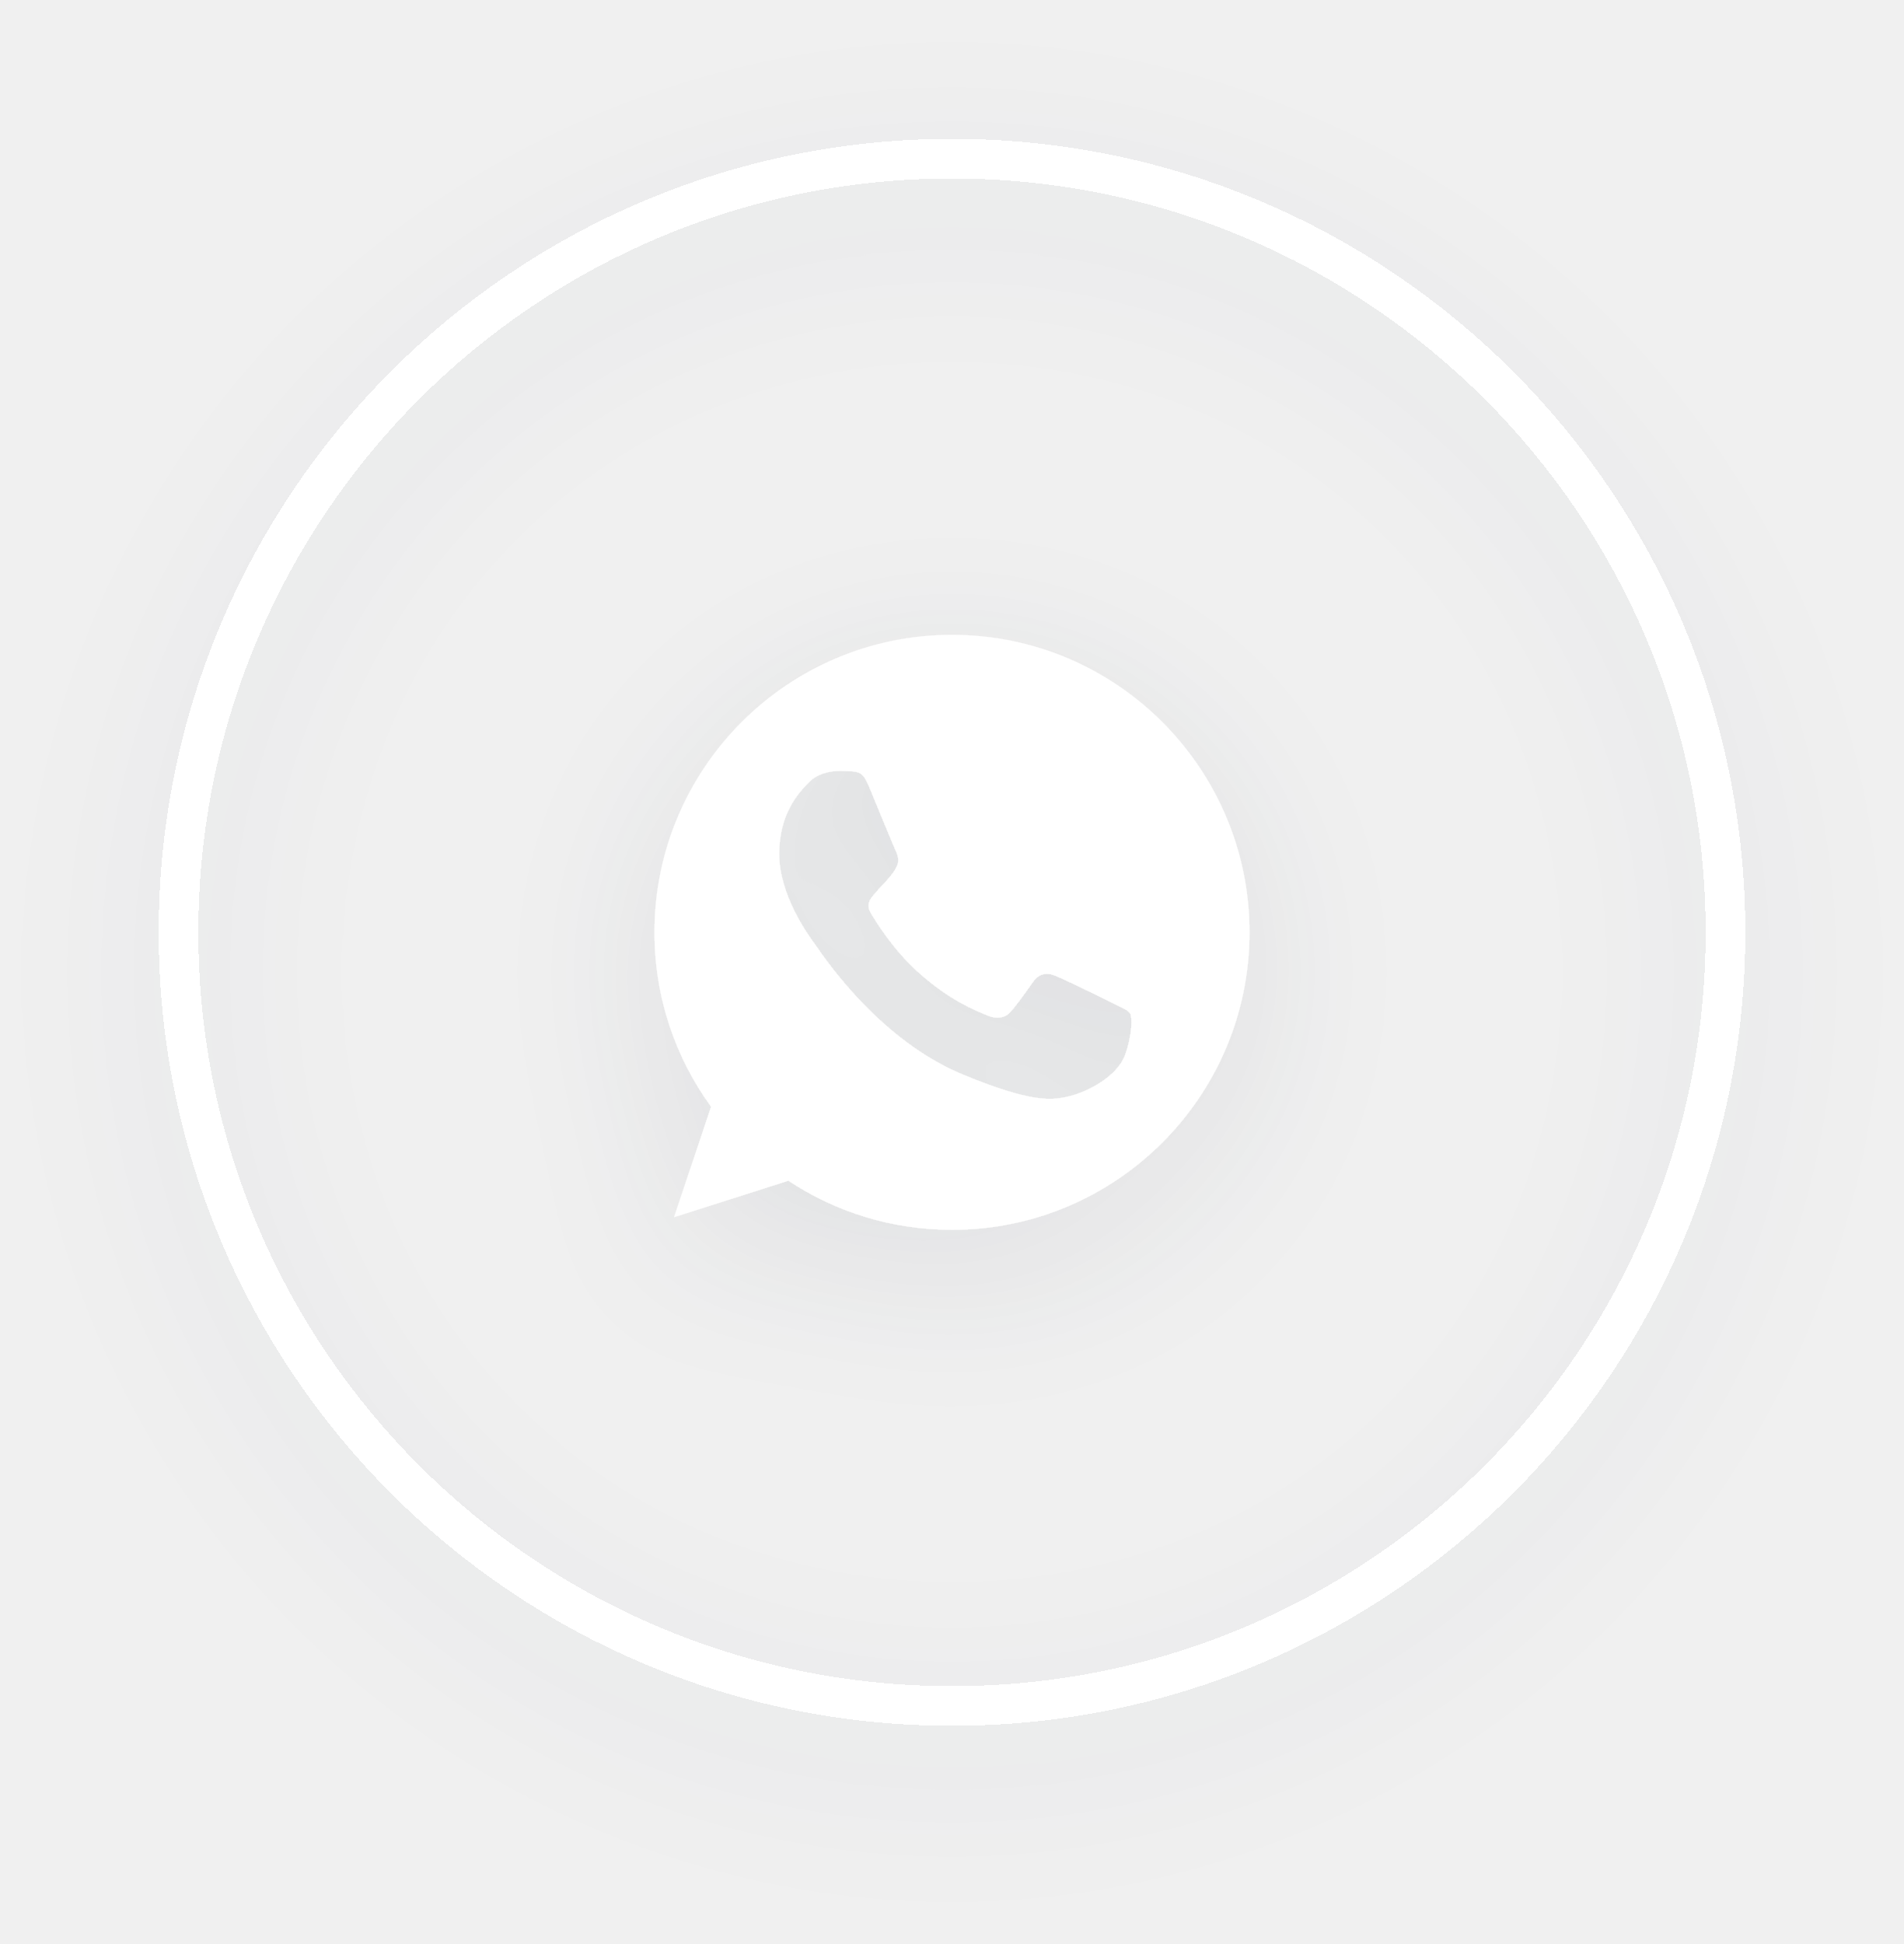
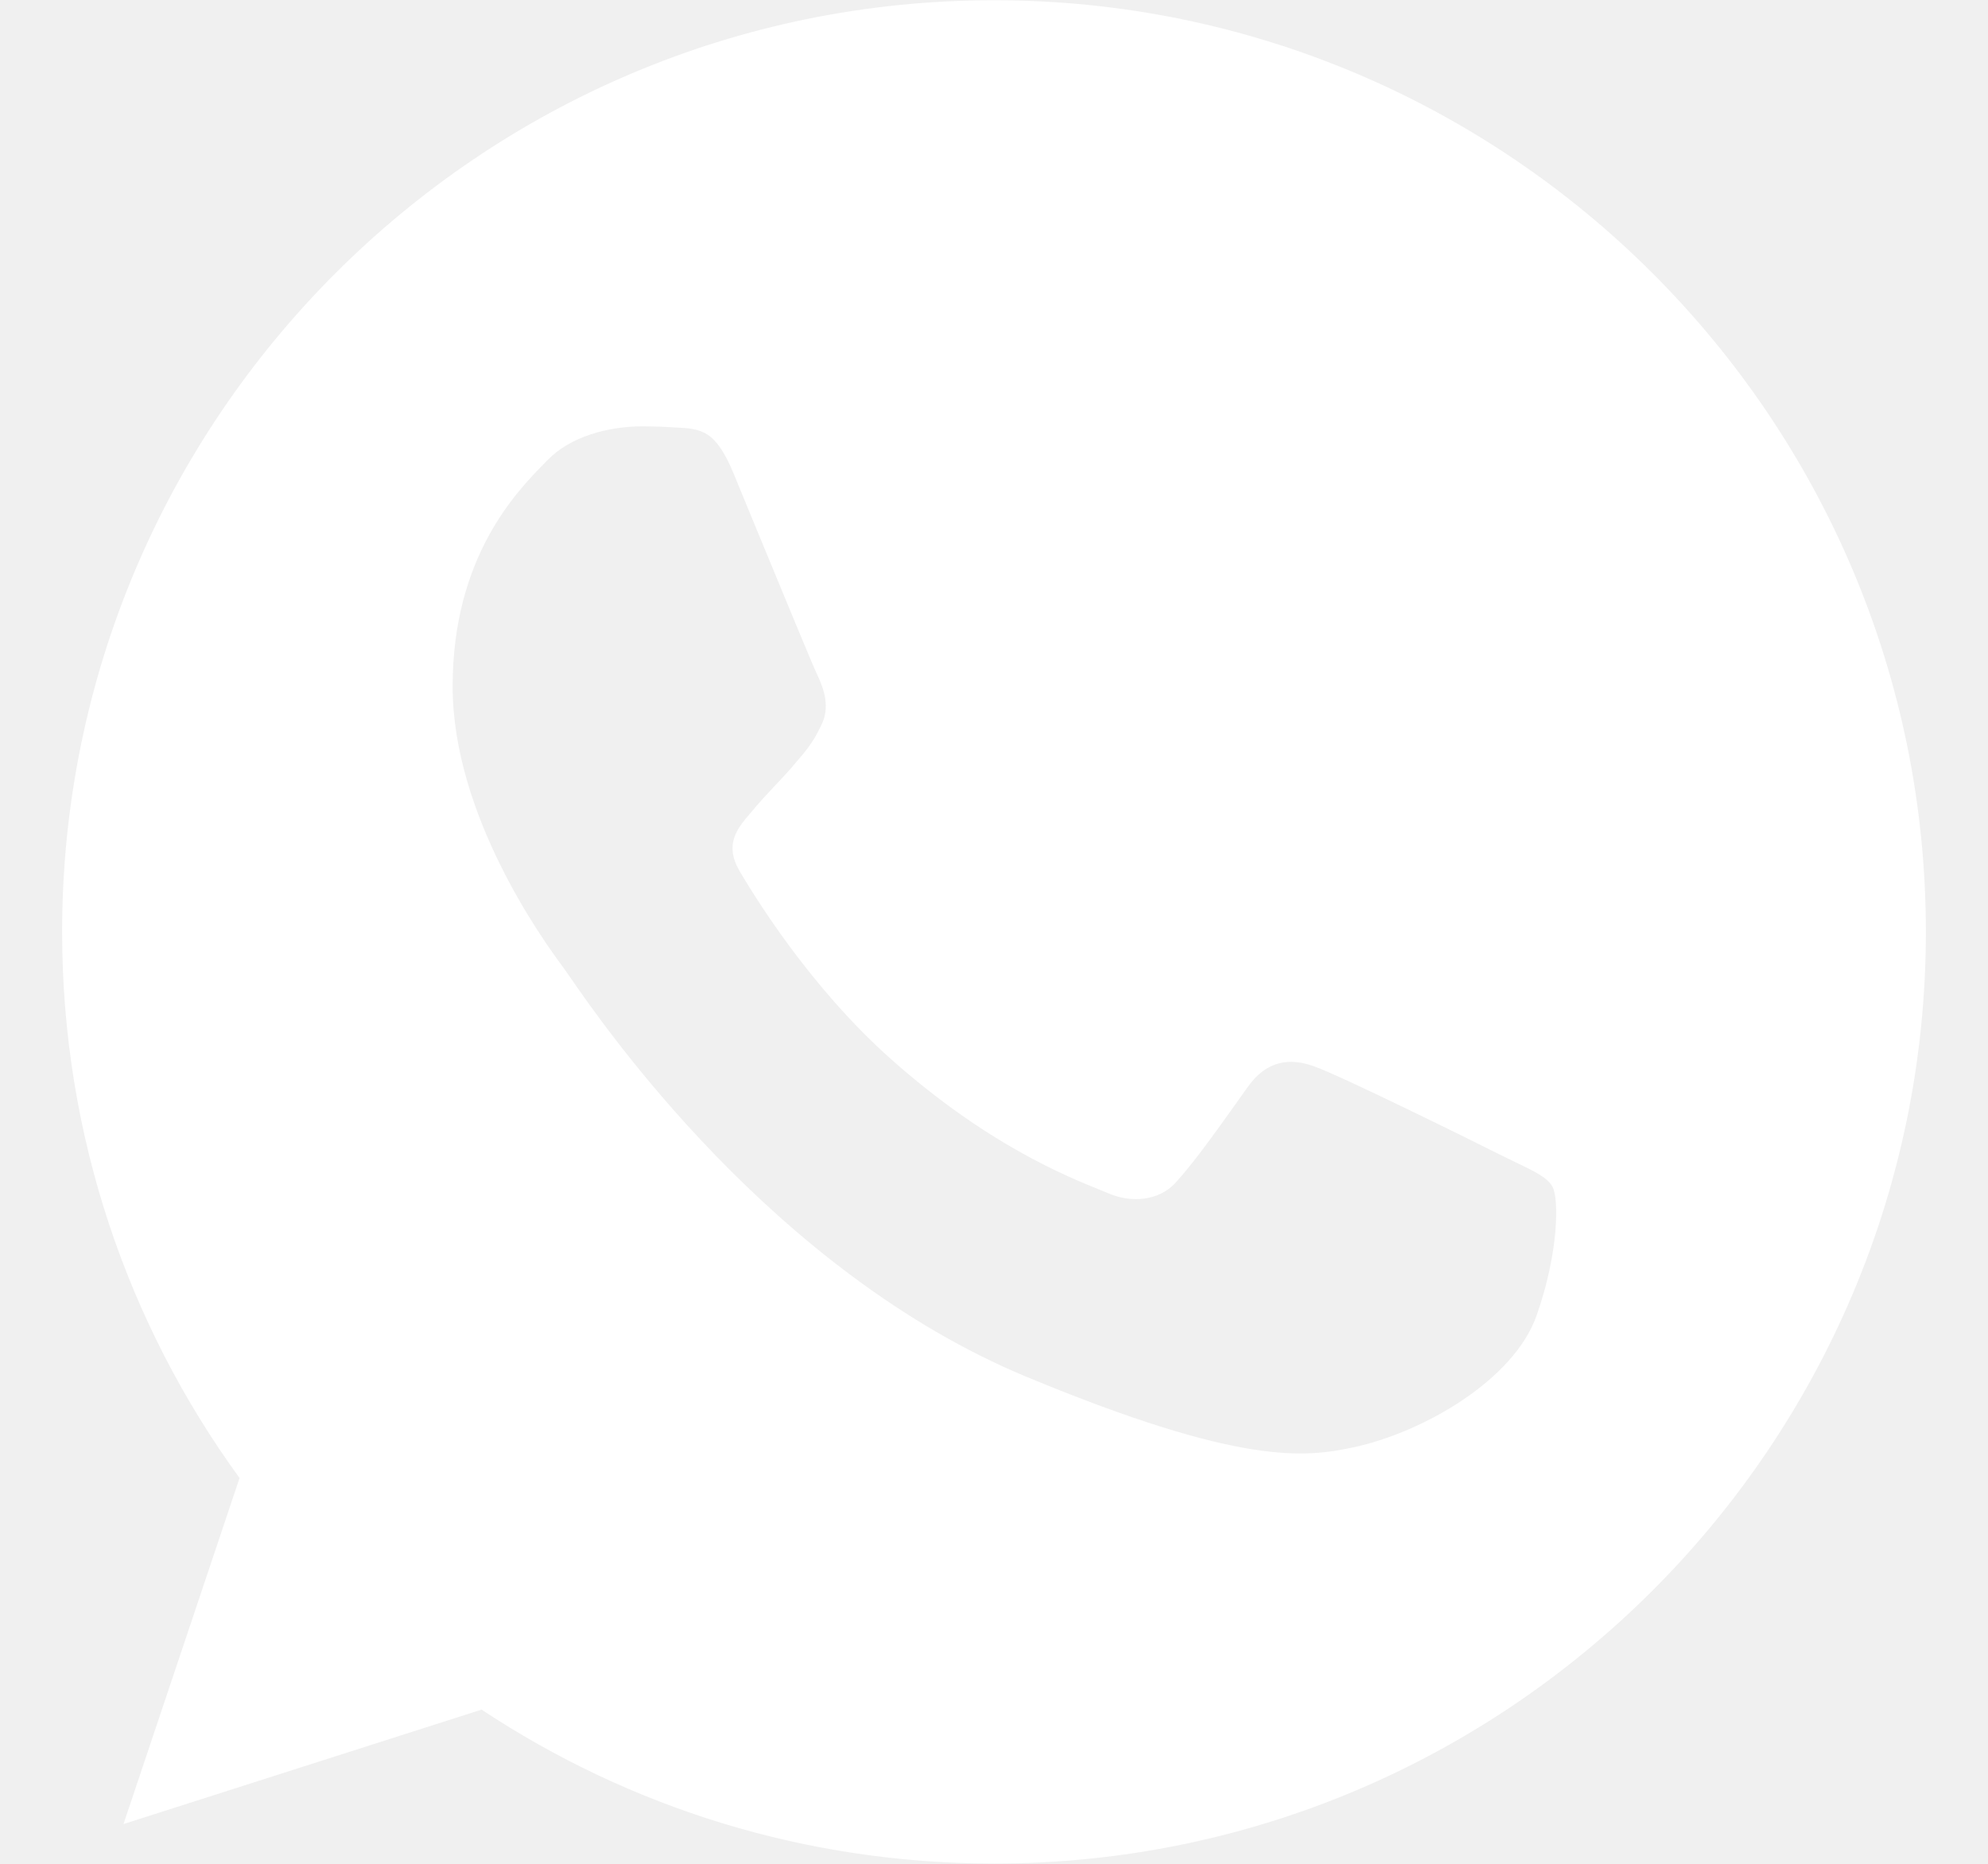
- <svg xmlns="http://www.w3.org/2000/svg" width="48" height="49" viewBox="0 0 48 49" fill="none">
-   <g filter="url(#filter0_d_2001_967)">
-     <rect x="4.5" y="4" width="39" height="39" rx="19.5" stroke="white" shape-rendering="crispEdges" />
-     <path fill-rule="evenodd" clip-rule="evenodd" d="M16.5 23.5C16.5 19.365 19.863 16.002 23.998 16.002V16.002H24.002C28.137 16.002 31.5 19.365 31.5 23.5C31.5 27.634 28.137 30.998 24.002 30.998C22.477 30.998 21.062 30.544 19.876 29.759L16.994 30.68L17.928 27.895C17.029 26.66 16.5 25.14 16.5 23.5ZM21.428 19.44C21.648 19.449 21.759 19.462 21.904 19.81C21.951 19.924 22.015 20.08 22.086 20.252C22.288 20.74 22.539 21.351 22.578 21.432C22.631 21.543 22.684 21.692 22.609 21.838C22.544 21.977 22.486 22.044 22.389 22.156C22.382 22.164 22.374 22.173 22.367 22.182C22.32 22.236 22.273 22.285 22.227 22.334C22.165 22.4 22.104 22.465 22.041 22.543C22.039 22.545 22.037 22.547 22.035 22.549C21.935 22.667 21.827 22.794 21.953 23.01C22.08 23.226 22.521 23.945 23.169 24.522C23.938 25.206 24.573 25.463 24.86 25.579C24.885 25.589 24.908 25.598 24.928 25.607C25.108 25.682 25.325 25.664 25.457 25.523C25.6 25.368 25.772 25.127 25.952 24.875C25.982 24.833 26.012 24.79 26.043 24.747C26.193 24.535 26.382 24.509 26.581 24.584C26.784 24.654 27.855 25.183 28.075 25.294C28.12 25.316 28.162 25.336 28.201 25.355C28.351 25.427 28.452 25.476 28.494 25.549C28.547 25.642 28.547 26.078 28.366 26.59C28.185 27.101 27.467 27.524 26.894 27.648C26.502 27.731 25.99 27.797 24.267 27.083C22.225 26.238 20.857 24.255 20.579 23.851C20.556 23.819 20.541 23.797 20.533 23.786C20.53 23.782 20.526 23.777 20.522 23.771C20.382 23.58 19.643 22.569 19.643 21.525C19.643 20.479 20.159 19.955 20.39 19.72C20.397 19.713 20.404 19.706 20.41 19.7C20.59 19.515 20.89 19.431 21.177 19.431C21.261 19.432 21.344 19.434 21.428 19.44Z" fill="white" />
-   </g>
-   <defs>
-     <filter id="filter0_d_2001_967" x="0" y="0.5" width="48" height="48" filterUnits="userSpaceOnUse" color-interpolation-filters="sRGB">
-       <feFlood flood-opacity="0" result="BackgroundImageFix" />
-       <feColorMatrix in="SourceAlpha" type="matrix" values="0 0 0 0 0 0 0 0 0 0 0 0 0 0 0 0 0 0 127 0" result="hardAlpha" />
-       <feOffset dy="1" />
-       <feGaussianBlur stdDeviation="2" />
-       <feComposite in2="hardAlpha" operator="out" />
-       <feColorMatrix type="matrix" values="0 0 0 0 0.097 0 0 0 0 0.128 0 0 0 0 0.237 0 0 0 0.08 0" />
-       <feBlend mode="normal" in2="BackgroundImageFix" result="effect1_dropShadow_2001_967" />
-       <feBlend mode="normal" in="SourceGraphic" in2="effect1_dropShadow_2001_967" result="shape" />
-     </filter>
-   </defs>
+ <svg xmlns="http://www.w3.org/2000/svg" width="16" height="15" viewBox="0 0 16 15" fill="none">
+   <path fill-rule="evenodd" clip-rule="evenodd" d="M0.5 7.5C0.5 3.365 3.863 0.002 7.998 0.002V0.002H8.002C12.137 0.002 15.5 3.365 15.5 7.5C15.5 11.634 12.137 14.998 8.002 14.998C6.477 14.998 5.062 14.544 3.876 13.759L0.994 14.68L1.928 11.895C1.029 10.66 0.5 9.14 0.5 7.5ZM5.428 3.44C5.648 3.449 5.759 3.462 5.904 3.81C5.951 3.924 6.015 4.08 6.086 4.252C6.288 4.74 6.539 5.351 6.578 5.432C6.631 5.543 6.684 5.692 6.609 5.838C6.544 5.977 6.486 6.044 6.389 6.156C6.382 6.164 6.374 6.173 6.367 6.182C6.32 6.236 6.273 6.285 6.227 6.334C6.165 6.4 6.104 6.465 6.041 6.543C6.039 6.545 6.037 6.547 6.035 6.549C5.935 6.667 5.827 6.794 5.952 7.01C6.08 7.226 6.521 7.945 7.169 8.522C7.938 9.206 8.573 9.463 8.86 9.579C8.885 9.589 8.908 9.598 8.928 9.607C9.108 9.682 9.325 9.664 9.457 9.523C9.6 9.368 9.772 9.127 9.952 8.875C9.982 8.833 10.012 8.79 10.043 8.747C10.193 8.535 10.382 8.509 10.581 8.584C10.784 8.654 11.855 9.183 12.075 9.294C12.12 9.316 12.162 9.336 12.2 9.355C12.351 9.427 12.452 9.476 12.494 9.549C12.547 9.642 12.547 10.078 12.366 10.59C12.185 11.101 11.467 11.524 10.894 11.648C10.502 11.731 9.99 11.797 8.267 11.083C6.225 10.238 4.857 8.255 4.579 7.851C4.556 7.819 4.541 7.797 4.533 7.786C4.53 7.782 4.526 7.777 4.522 7.771C4.382 7.58 3.643 6.569 3.643 5.525C3.643 4.479 4.159 3.955 4.39 3.72C4.397 3.713 4.403 3.706 4.41 3.7C4.59 3.515 4.89 3.431 5.177 3.431C5.261 3.432 5.344 3.434 5.428 3.44Z" fill="white" />
</svg>
